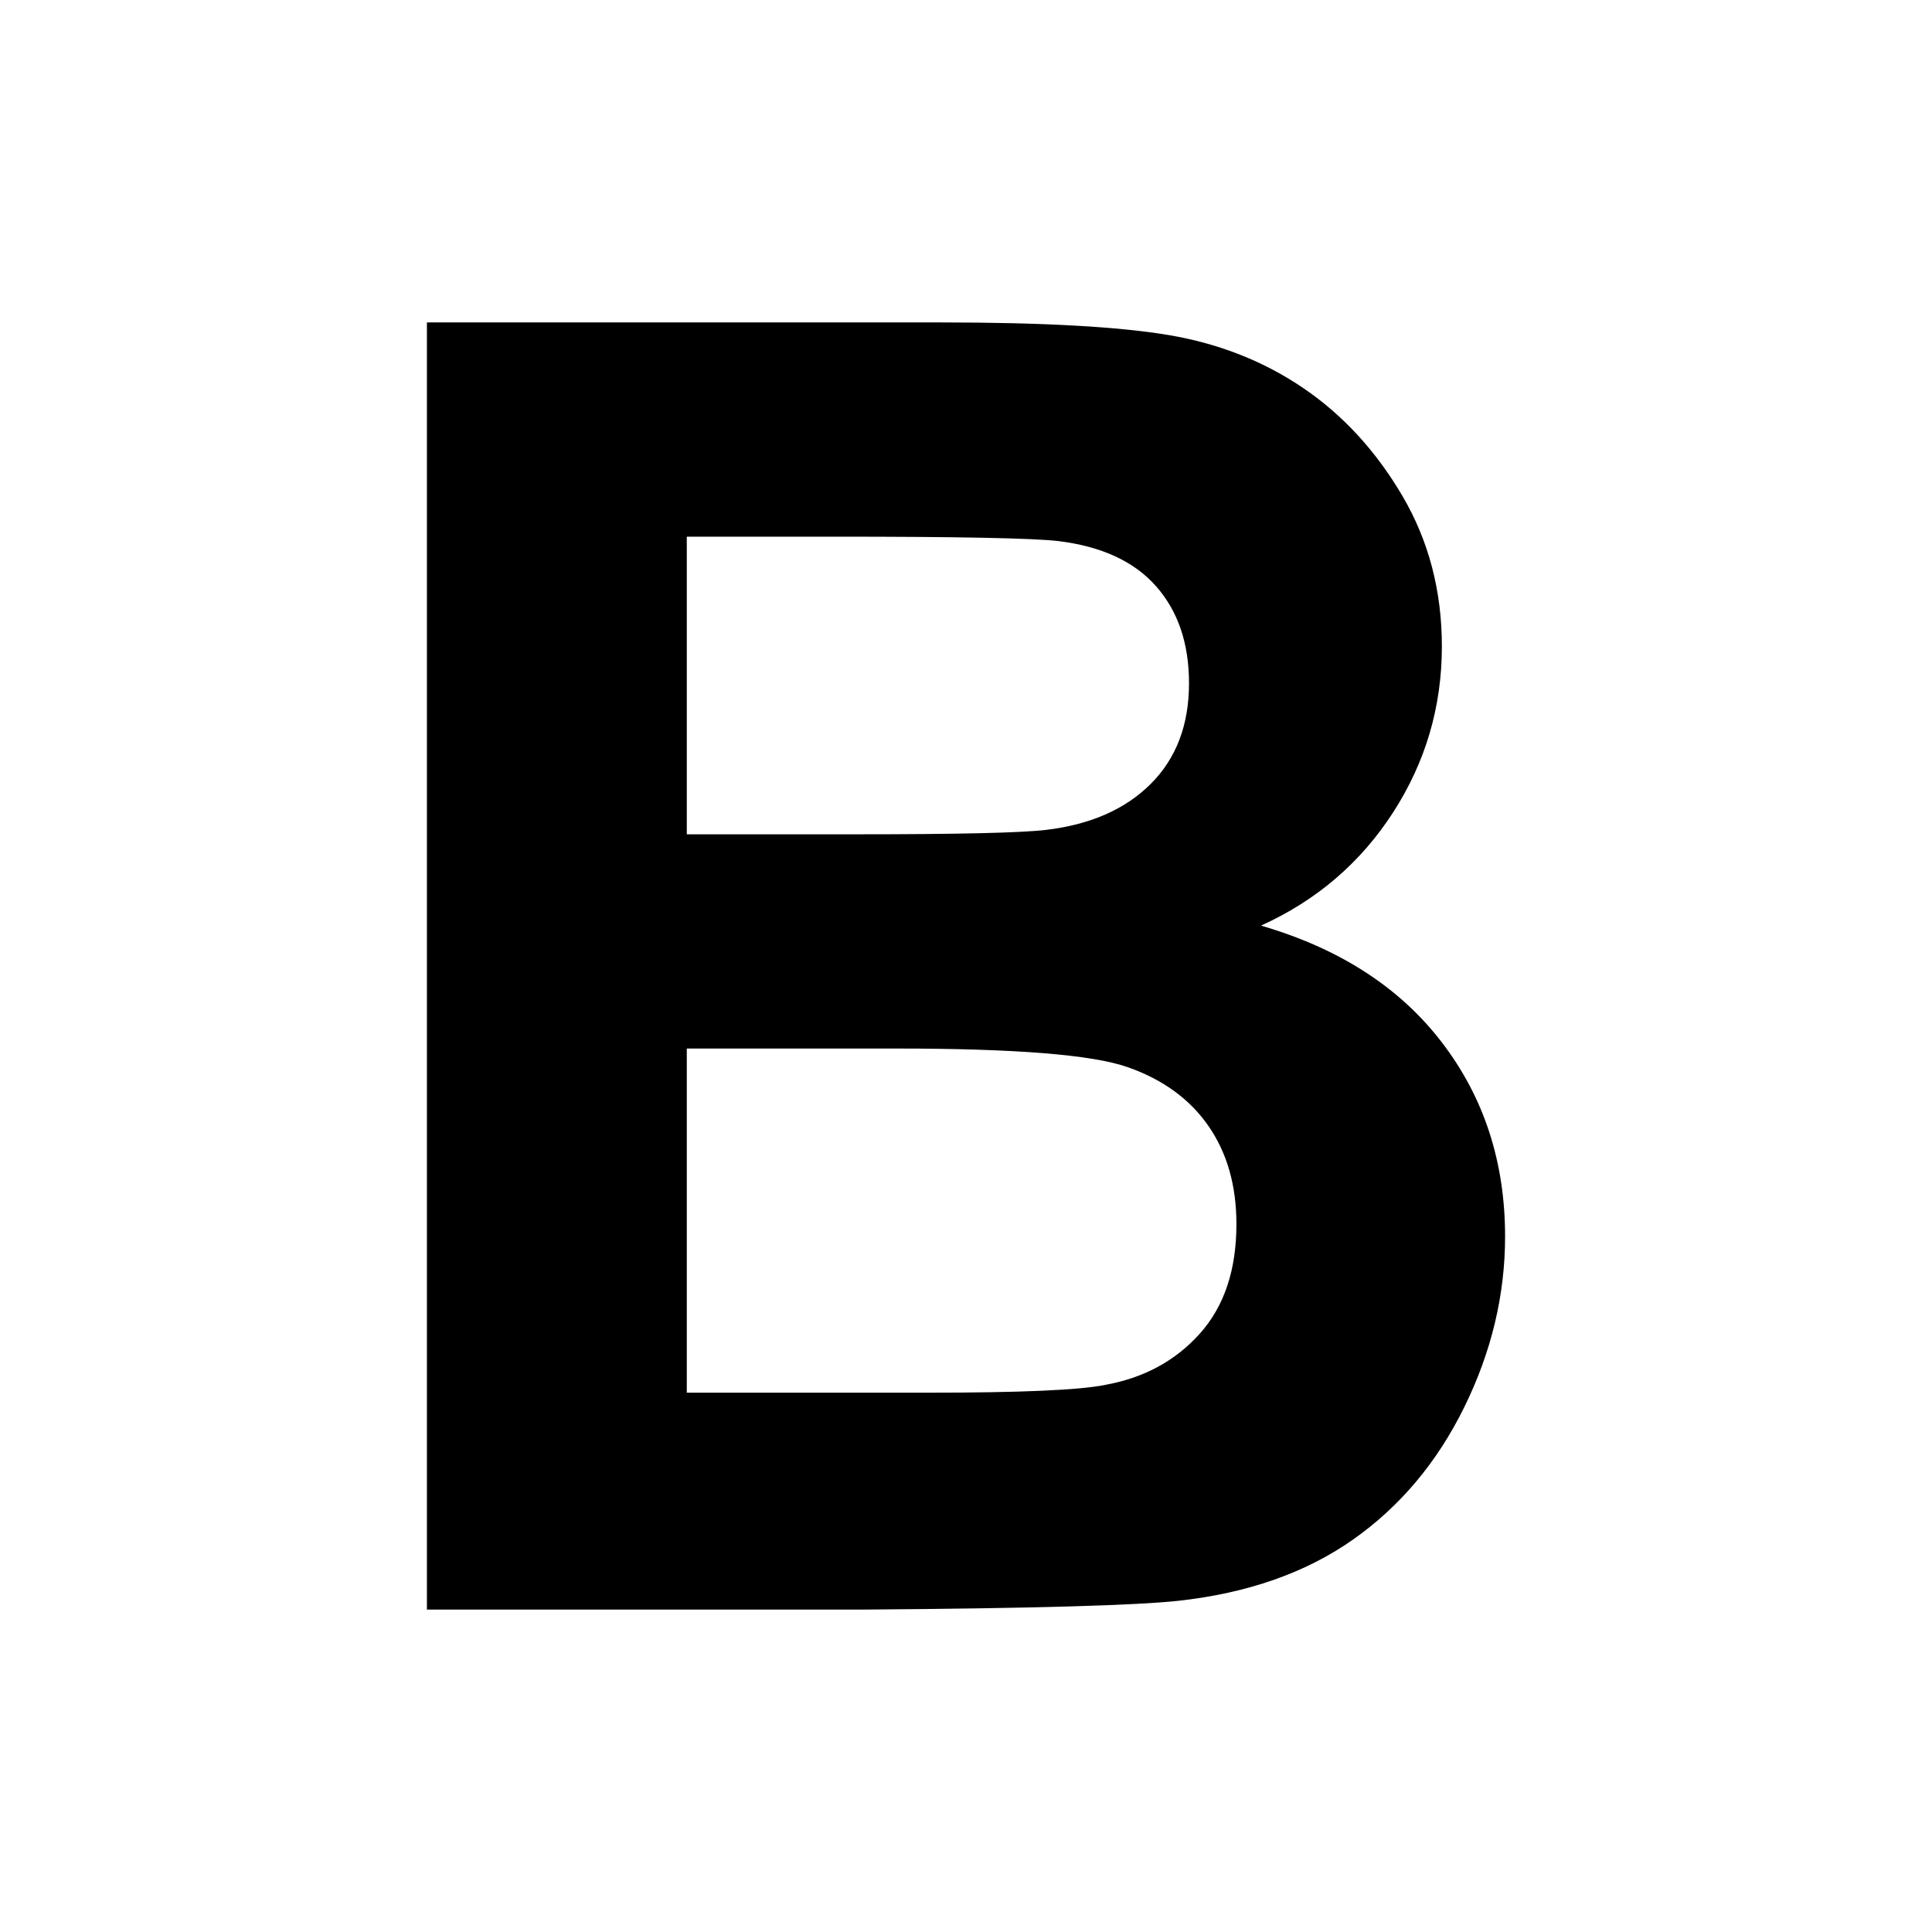
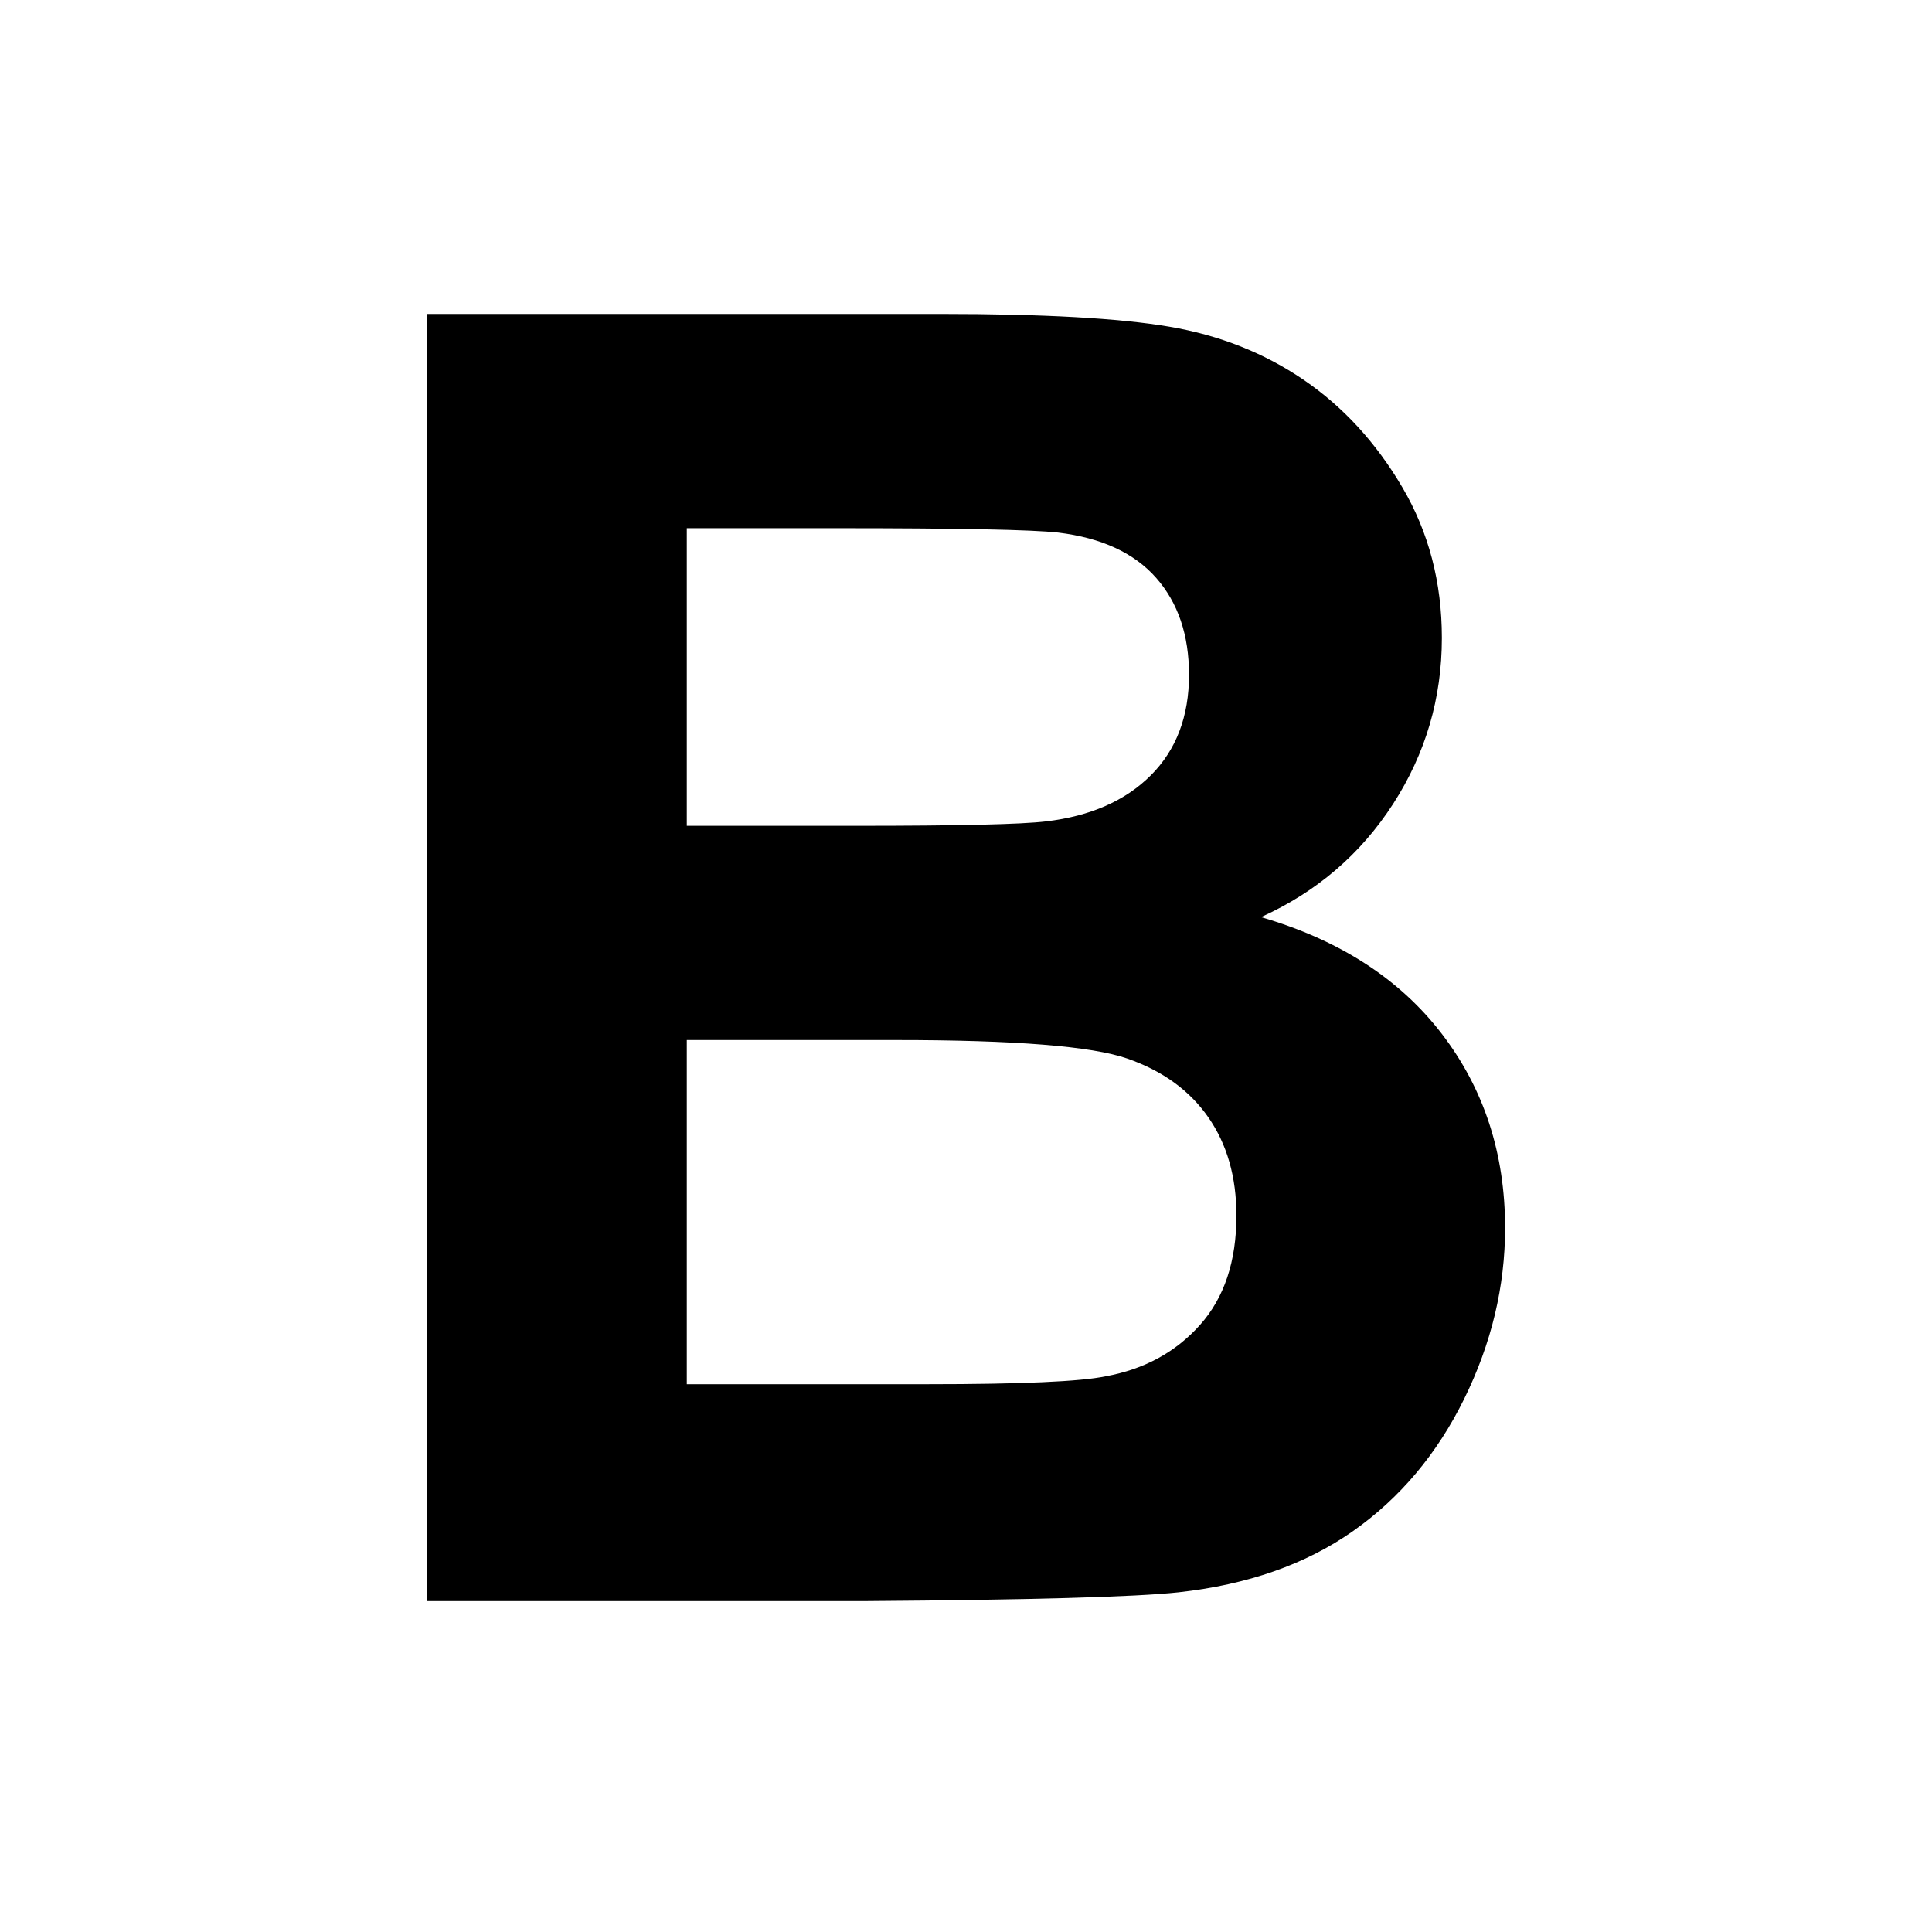
<svg xmlns="http://www.w3.org/2000/svg" width="200px" height="200px" version="1.1" xml:space="preserve" style="fill-rule:evenodd;clip-rule:evenodd;stroke-linejoin:round;stroke-miterlimit:1.414;">
-   <path d="M44.194,33.378l53.261,0c10.543,0 18.405,0.44 23.586,1.318c5.18,0.879 9.816,2.712 13.906,5.499c4.09,2.787 7.498,6.499 10.225,11.134c2.727,4.635 4.09,9.831 4.09,15.587c0,6.241 -1.682,11.967 -5.044,17.178c-3.363,5.211 -7.923,9.12 -13.679,11.725c8.119,2.363 14.36,6.393 18.723,12.088c4.363,5.696 6.544,12.392 6.544,20.087c0,6.059 -1.409,11.952 -4.226,17.678c-2.818,5.726 -6.666,10.3 -11.543,13.724c-4.878,3.423 -10.892,5.529 -18.042,6.317c-4.484,0.485 -15.3,0.787 -32.447,0.909l-45.354,0l0,-133.244Zm26.903,22.177l0,30.812l17.633,0c10.482,0 16.996,-0.152 19.541,-0.455c4.605,-0.545 8.225,-2.136 10.861,-4.771c2.636,-2.636 3.954,-6.105 3.954,-10.407c0,-4.121 -1.136,-7.468 -3.409,-10.044c-2.272,-2.575 -5.65,-4.135 -10.134,-4.68c-2.666,-0.303 -10.331,-0.455 -22.995,-0.455l-15.451,0Zm0,52.989l0,35.628l24.904,0c9.695,0 15.845,-0.273 18.45,-0.818c3.999,-0.727 7.256,-2.499 9.771,-5.317c2.515,-2.818 3.772,-6.589 3.772,-11.316c0,-3.999 -0.97,-7.392 -2.909,-10.179c-1.939,-2.787 -4.741,-4.817 -8.407,-6.09c-3.666,-1.272 -11.619,-1.908 -23.858,-1.908l-21.723,0Z" style="fill-rule:nonzero;" />
+   <path d="M44.194,32.5L97.455,32.5C107.998,32.5 115.86,32.94 121.041,33.818C126.221,34.697 130.857,36.53 134.947,39.317C139.037,42.104 142.445,45.815 145.172,50.451C147.899,55.086 149.262,60.282 149.262,66.038C149.262,72.279 147.58,78.005 144.218,83.216C140.855,88.427 136.295,92.336 130.539,94.941C138.658,97.304 144.899,101.334 149.262,107.029C153.625,112.725 155.806,119.42 155.806,127.116C155.806,133.175 154.397,139.068 151.58,144.794C148.762,150.52 144.914,155.094 140.037,158.518C135.159,161.941 129.145,164.047 121.995,164.835C117.511,165.319 106.695,165.622 89.548,165.744L44.194,165.744L44.194,32.5ZM71.097,54.677L71.097,85.489L88.73,85.489C99.212,85.489 105.726,85.337 108.271,85.034C112.876,84.489 116.496,82.898 119.132,80.262C121.768,77.627 123.086,74.158 123.086,69.856C123.086,65.735 121.95,62.388 119.677,59.812C117.405,57.237 114.027,55.677 109.543,55.132C106.877,54.829 99.212,54.677 86.548,54.677L71.097,54.677ZM71.097,107.665L71.097,143.294L96.001,143.294C105.696,143.294 111.846,143.021 114.451,142.476C118.45,141.749 121.707,139.977 124.222,137.159C126.737,134.341 127.994,130.569 127.994,125.843C127.994,121.844 127.024,118.451 125.085,115.664C123.146,112.876 120.344,110.847 116.678,109.574C113.012,108.302 105.059,107.665 92.82,107.665L71.097,107.665Z" style="fill-rule:nonzero;" />
</svg>
